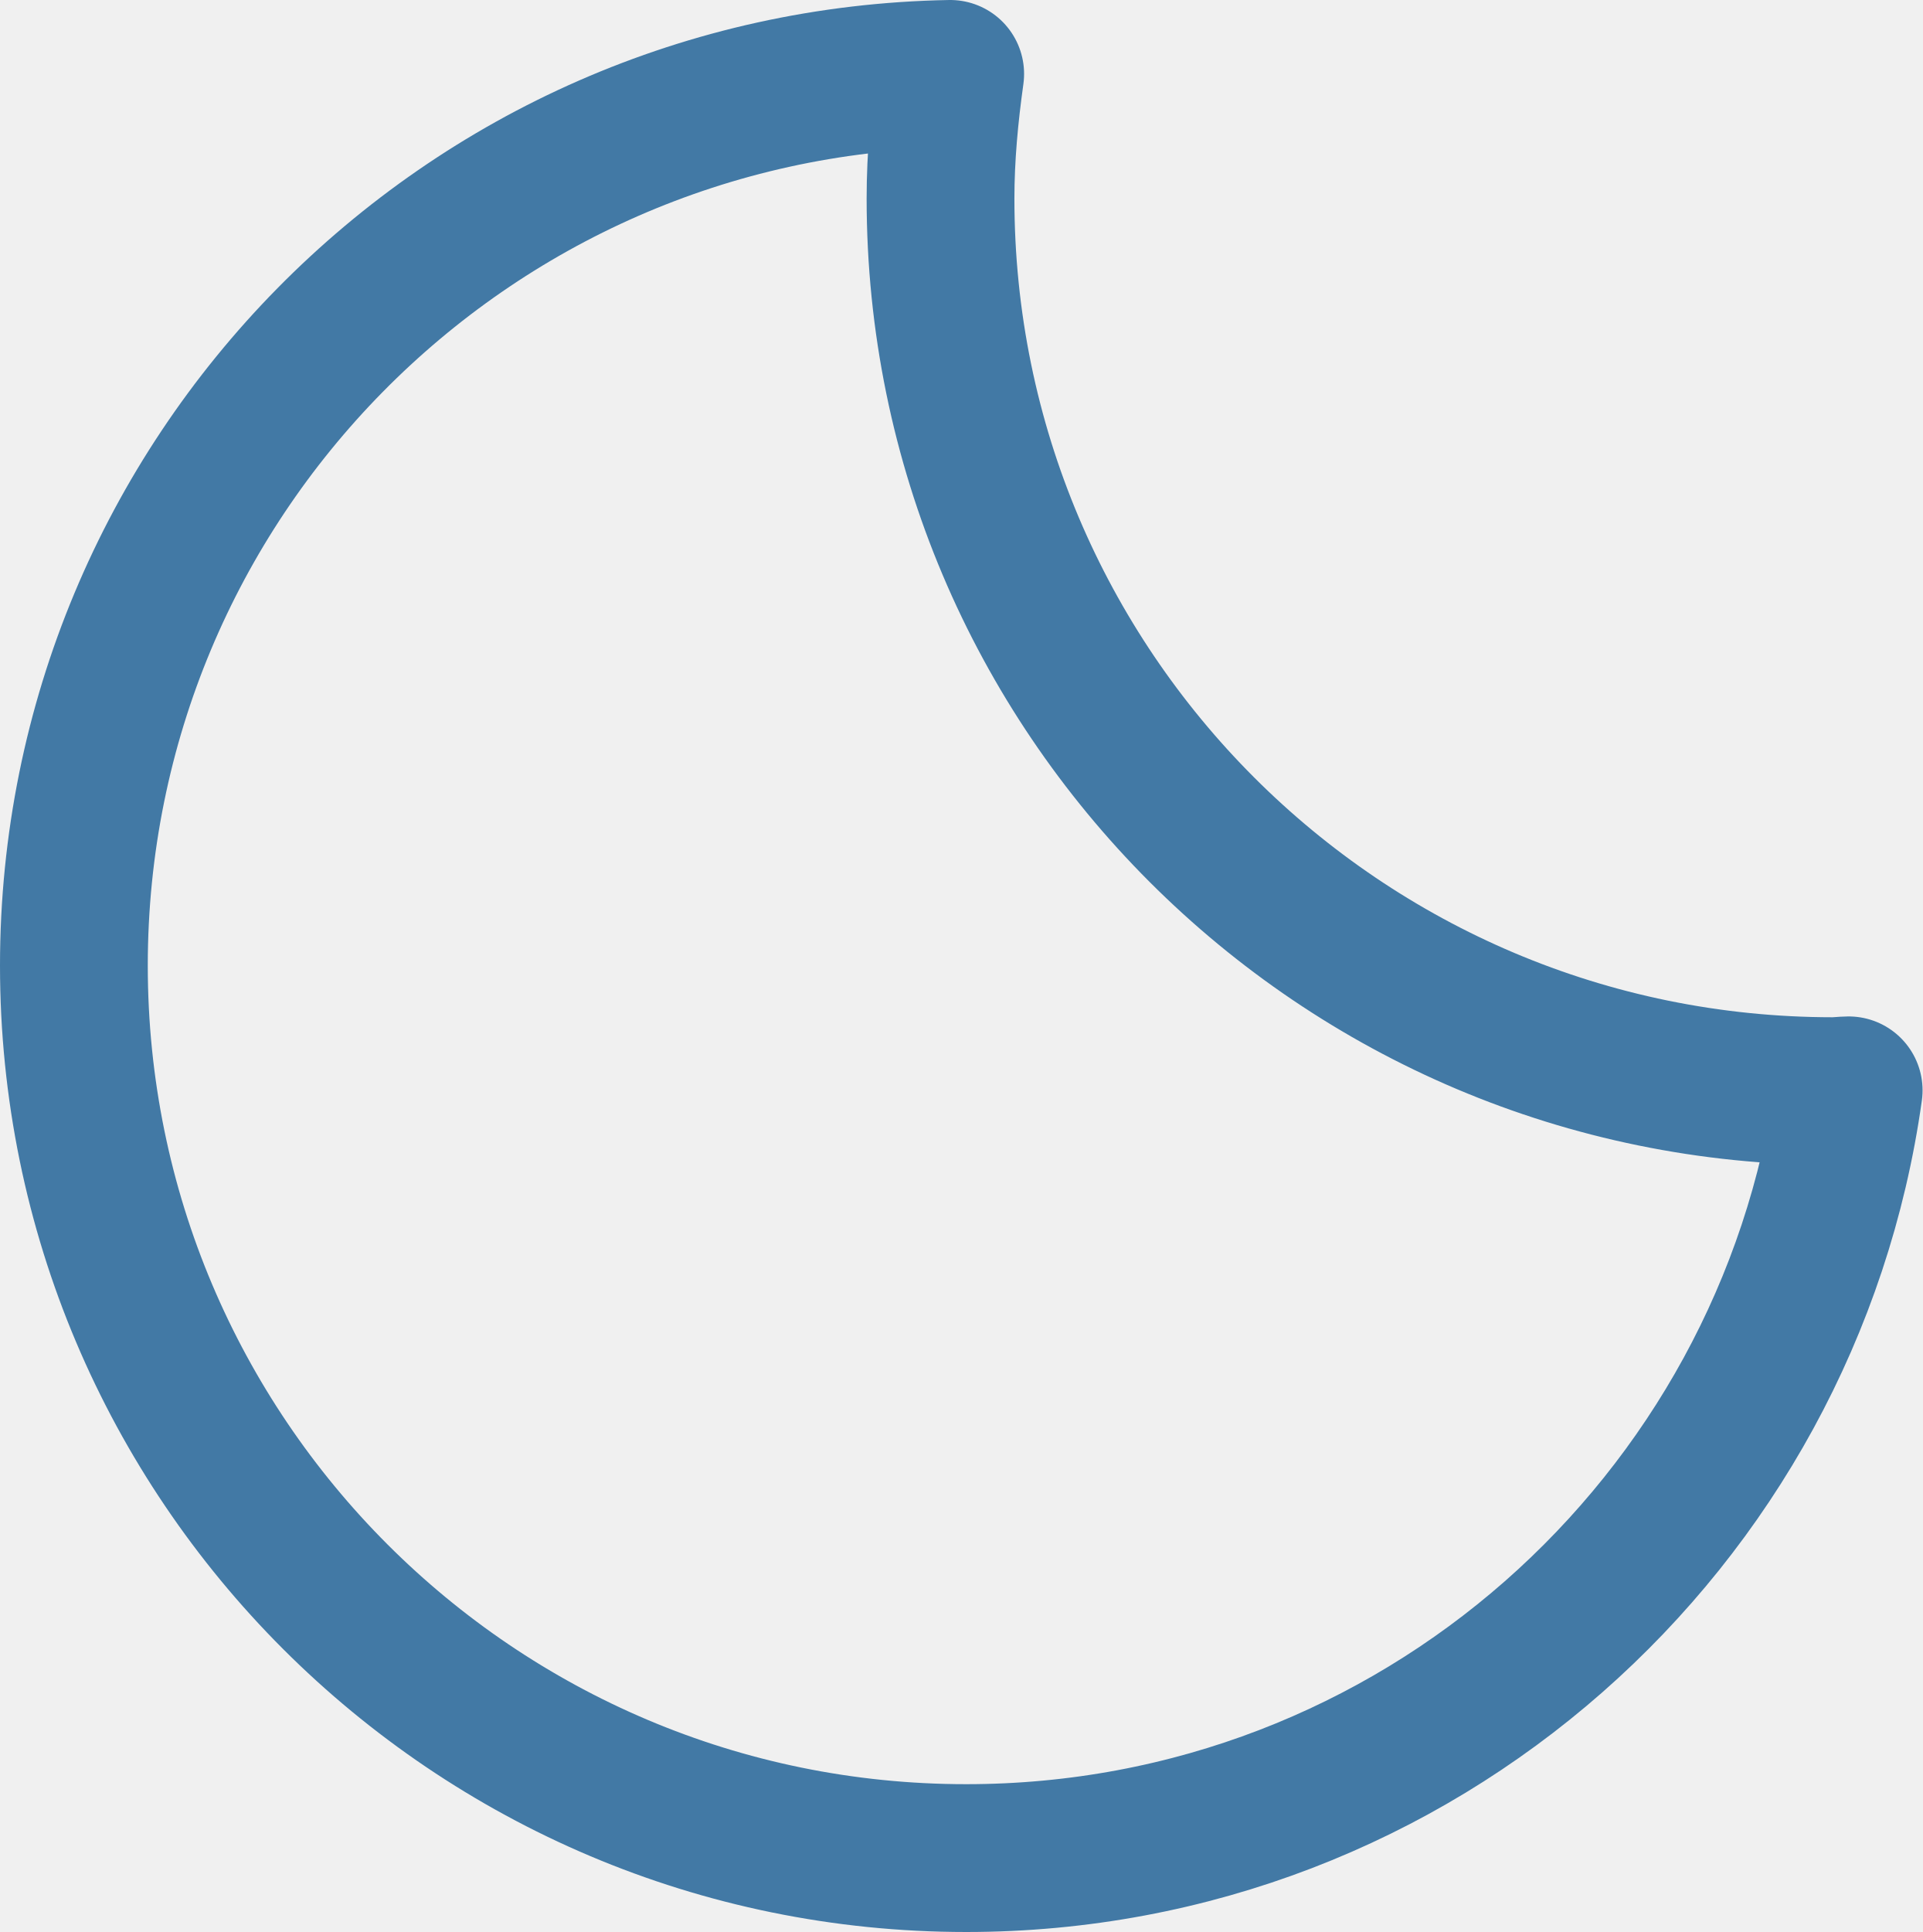
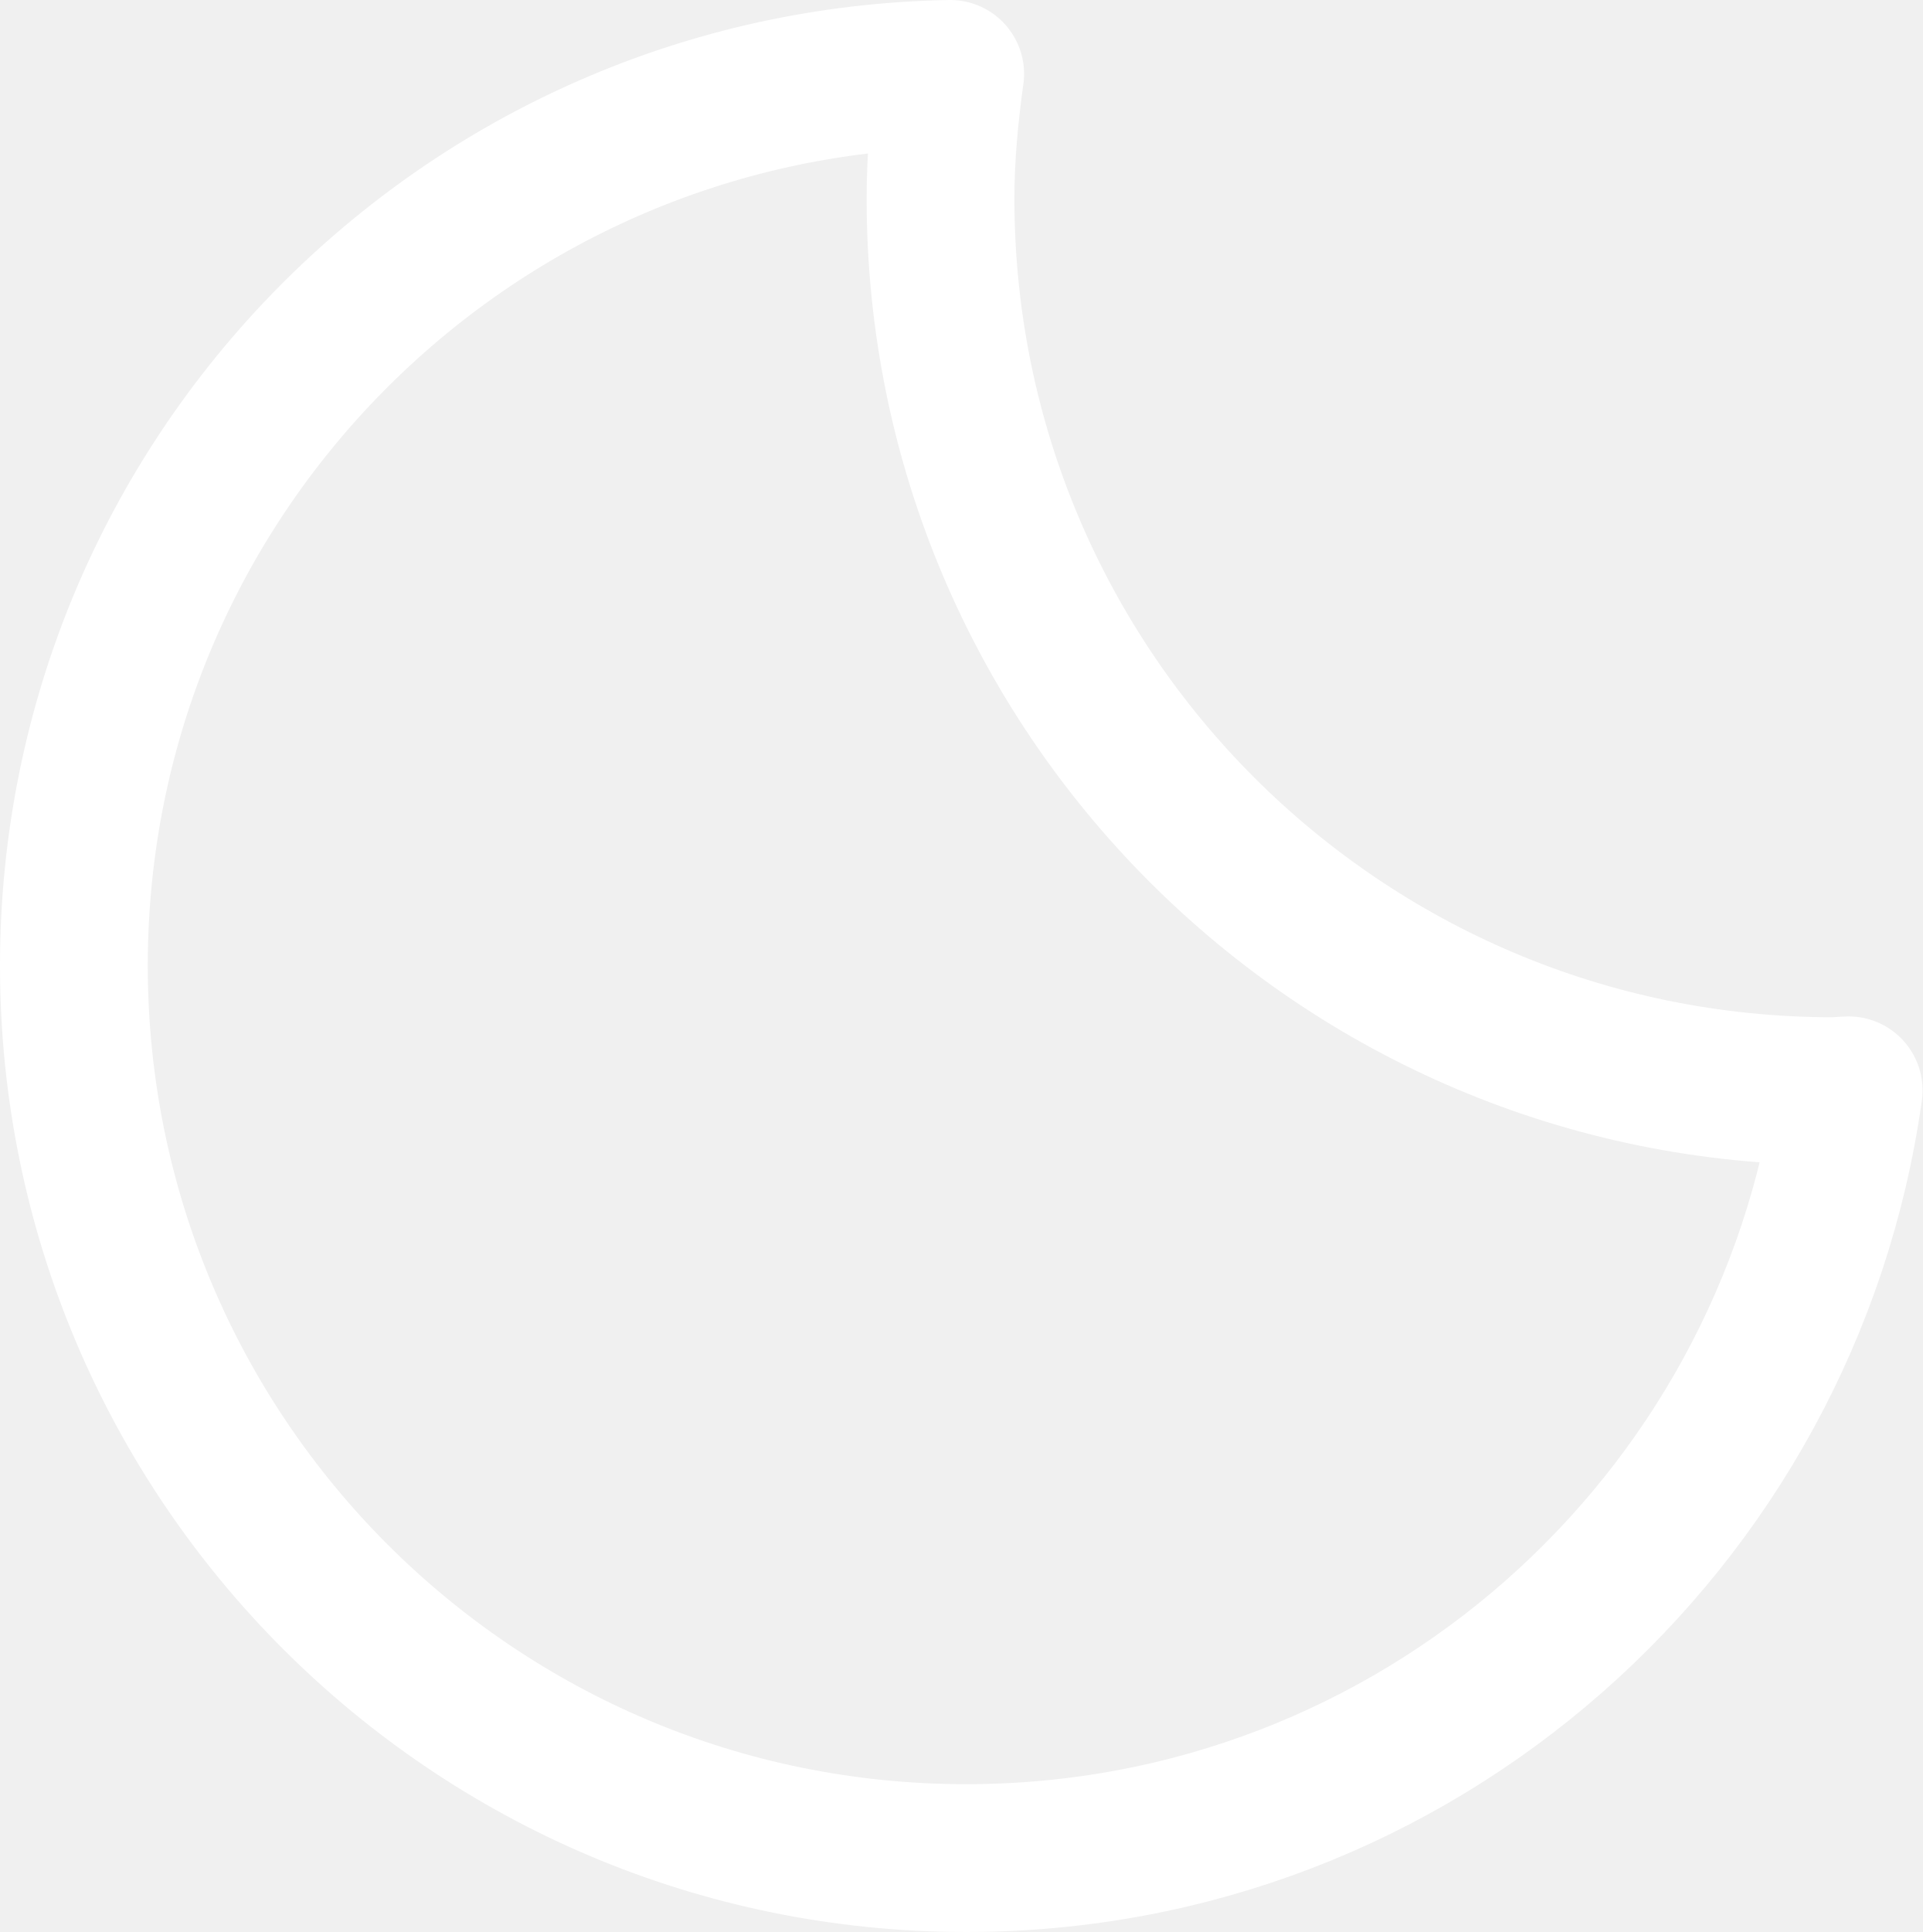
<svg xmlns="http://www.w3.org/2000/svg" version="1.1" x="0px" y="0px" viewBox="0 0 26.02 26.141" enable-background="new 0 0 100 100" xml:space="preserve" id="svg122" width="26.02" height="26.141">
  <defs id="defs126" />
  <g id="g116" transform="translate(-38.732,-38.39)">
-     <path stroke-miterlimit="10" d="m 51.461,41.077 c 0,-0.574 0.054,-1.135 0.131,-1.687 -6.569,0.116 -11.86,5.469 -11.86,12.065 0,6.669 5.407,12.076 12.076,12.076 6.095,0 11.122,-4.52 11.944,-10.388 -0.073,10e-4 -0.143,0.011 -0.216,0.011 C 56.867,53.152 51.461,47.746 51.461,41.077 Z" id="path114" style="fill:none;stroke:#4279a5;stroke-width:2;stroke-linecap:round;stroke-linejoin:round;stroke-miterlimit:10" />
+     <path stroke-miterlimit="10" d="m 51.461,41.077 c 0,-0.574 0.054,-1.135 0.131,-1.687 -6.569,0.116 -11.86,5.469 -11.86,12.065 0,6.669 5.407,12.076 12.076,12.076 6.095,0 11.122,-4.52 11.944,-10.388 -0.073,10e-4 -0.143,0.011 -0.216,0.011 C 56.867,53.152 51.461,47.746 51.461,41.077 Z" id="path114" style="fill:none;stroke:#ffffff;stroke-width:2;stroke-linecap:round;stroke-linejoin:round;stroke-miterlimit:10" />
  </g>
</svg>
